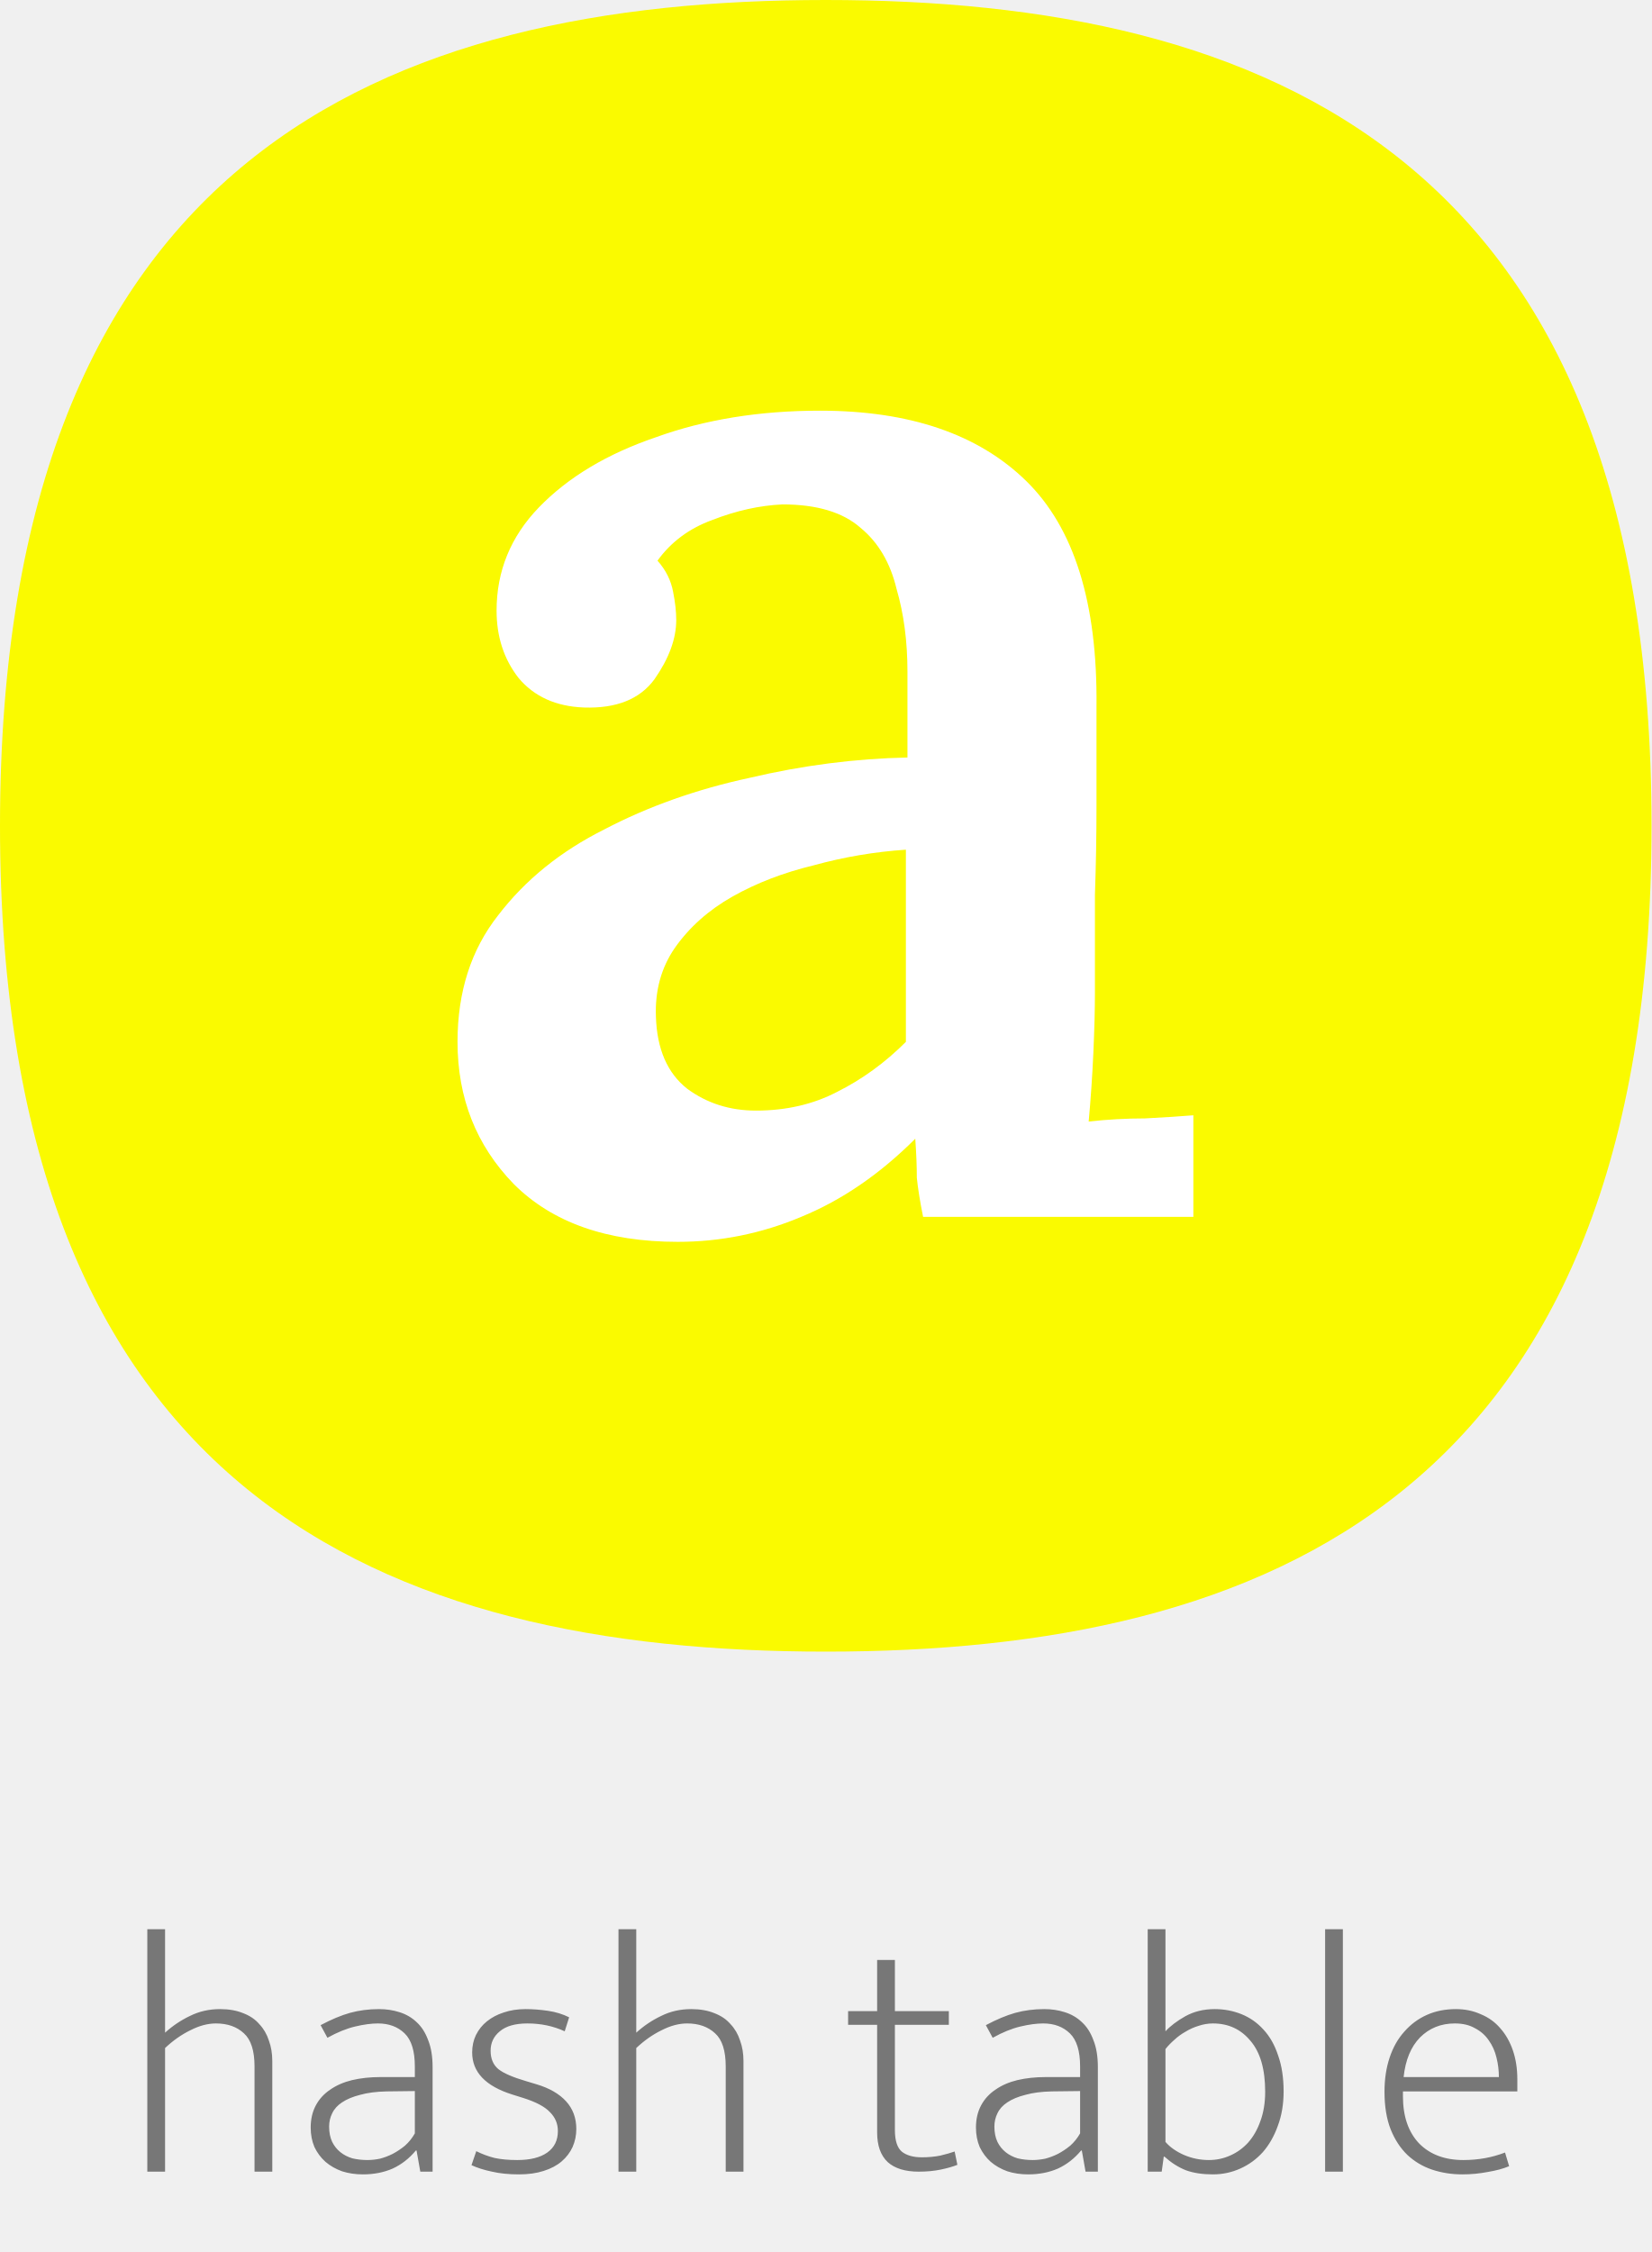
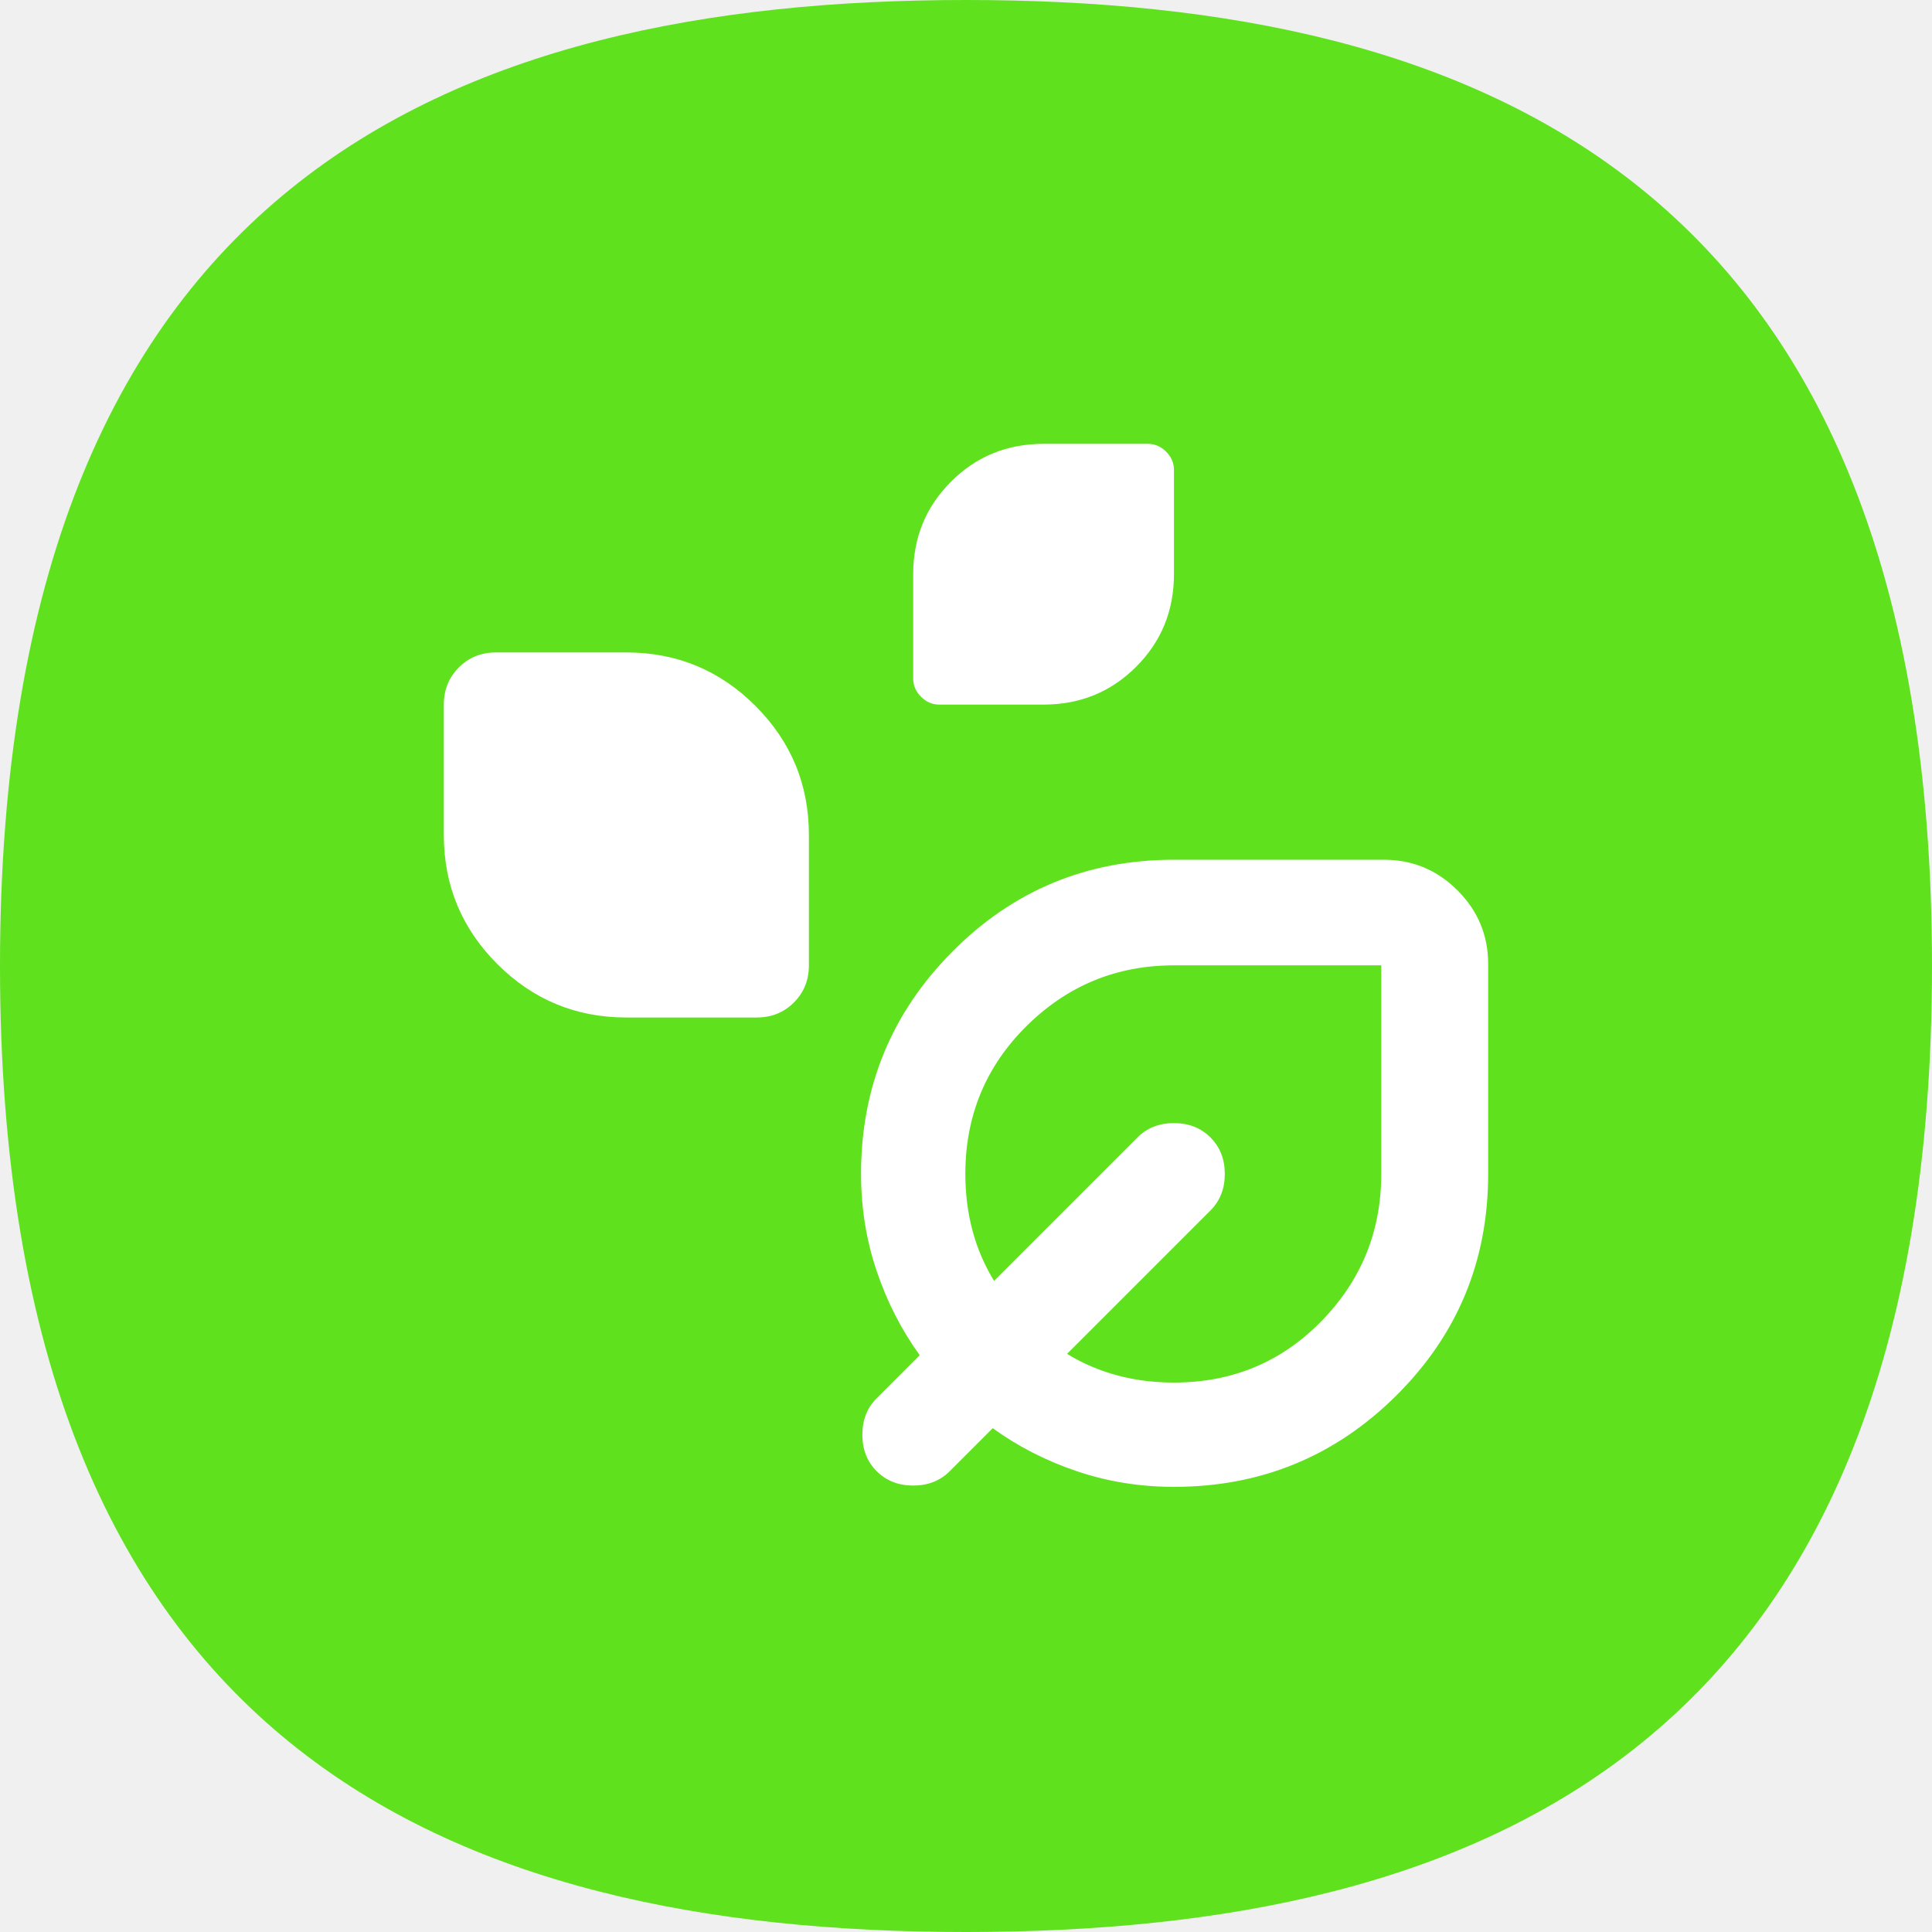
- <svg xmlns="http://www.w3.org/2000/svg" height="140" viewBox="0 0 740 1009" fill="none">
-   <path d="M73.961 973H66.005V864.37H73.961V910.729C77.327 907.669 81.05 905.17 85.13 903.232C89.21 901.192 93.698 900.172 98.594 900.172C102.572 900.172 106.04 900.784 108.998 902.008C111.956 903.13 114.353 904.762 116.189 906.904C118.127 908.944 119.555 911.392 120.473 914.248C121.493 917.002 122.003 920.062 122.003 923.428V973H114.047V925.876C114.047 918.838 112.466 913.891 109.304 911.035C106.142 908.077 101.96 906.598 96.758 906.598C93.086 906.598 89.261 907.618 85.283 909.658C81.305 911.596 77.531 914.248 73.961 917.614V973ZM143.647 907.363C148.441 904.813 152.827 902.977 156.805 901.855C160.885 900.733 165.22 900.172 169.81 900.172C173.074 900.172 176.134 900.631 178.99 901.549C181.948 902.467 184.498 903.946 186.64 905.986C188.884 908.026 190.618 910.729 191.842 914.095C193.168 917.359 193.831 921.388 193.831 926.182V973H188.323L186.64 963.514H186.334C183.376 967.084 179.908 969.787 175.93 971.623C171.952 973.357 167.515 974.224 162.619 974.224C159.253 974.224 156.142 973.765 153.286 972.847C150.43 971.827 147.931 970.399 145.789 968.563C143.749 966.727 142.117 964.534 140.893 961.984C139.771 959.332 139.21 956.425 139.21 953.263C139.21 949.489 139.975 946.174 141.505 943.318C143.035 940.462 145.177 938.116 147.931 936.28C150.685 934.342 153.949 932.914 157.723 931.996C161.599 931.078 165.883 930.619 170.575 930.619H185.875V925.876C185.875 918.94 184.345 913.993 181.285 911.035C178.225 908.077 174.247 906.598 169.351 906.598C166.393 906.598 162.976 907.057 159.1 907.975C155.224 908.893 151.093 910.576 146.707 913.024L143.647 907.363ZM185.875 936.892L173.176 937.045C168.586 937.147 164.659 937.657 161.395 938.575C158.131 939.391 155.428 940.513 153.286 941.941C151.246 943.267 149.767 944.899 148.849 946.837C147.931 948.673 147.472 950.662 147.472 952.804C147.472 955.456 147.931 957.751 148.849 959.689C149.767 961.525 150.991 963.055 152.521 964.279C154.051 965.503 155.836 966.421 157.876 967.033C160.018 967.543 162.262 967.798 164.608 967.798C166.444 967.798 168.331 967.594 170.269 967.186C172.207 966.676 174.094 965.962 175.93 965.044C177.868 964.024 179.704 962.8 181.438 961.372C183.172 959.842 184.651 958.006 185.875 955.864V936.892ZM253.025 910.117C247.925 907.771 242.366 906.598 236.348 906.598C230.84 906.598 226.709 907.771 223.955 910.117C221.201 912.361 219.824 915.268 219.824 918.838C219.824 922.408 220.997 925.162 223.343 927.1C225.689 928.936 229.82 930.721 235.736 932.455L240.326 933.832C246.14 935.566 250.577 938.116 253.637 941.482C256.697 944.848 258.227 948.979 258.227 953.875C258.227 956.731 257.666 959.434 256.544 961.984C255.422 964.432 253.79 966.574 251.648 968.41C249.506 970.246 246.803 971.674 243.539 972.694C240.377 973.714 236.705 974.224 232.523 974.224C227.933 974.224 223.904 973.816 220.436 973C216.968 972.286 213.908 971.317 211.256 970.093L213.398 963.82C216.05 965.146 218.804 966.166 221.66 966.88C224.516 967.492 227.882 967.798 231.758 967.798C237.572 967.798 242.06 966.676 245.222 964.432C248.384 962.188 249.965 958.975 249.965 954.793C249.965 951.529 248.792 948.724 246.446 946.378C244.202 943.93 240.173 941.788 234.359 939.952L229.463 938.422C217.529 934.648 211.562 928.375 211.562 919.603C211.562 916.747 212.123 914.146 213.245 911.8C214.469 909.352 216.101 907.312 218.141 905.68C220.283 903.946 222.782 902.62 225.638 901.702C228.596 900.682 231.86 900.172 235.43 900.172C238.694 900.172 242.06 900.427 245.528 900.937C248.996 901.447 252.158 902.416 255.014 903.844L253.025 910.117ZM285.083 973H277.127V864.37H285.083V910.729C288.449 907.669 292.172 905.17 296.252 903.232C300.332 901.192 304.82 900.172 309.716 900.172C313.694 900.172 317.162 900.784 320.12 902.008C323.078 903.13 325.475 904.762 327.311 906.904C329.249 908.944 330.677 911.392 331.595 914.248C332.615 917.002 333.125 920.062 333.125 923.428V973H325.169V925.876C325.169 918.838 323.588 913.891 320.426 911.035C317.264 908.077 313.082 906.598 307.88 906.598C304.208 906.598 300.383 907.618 296.405 909.658C292.427 911.596 288.653 914.248 285.083 917.614V973ZM425.143 907.21H400.969V954.334C400.969 959.128 402.04 962.392 404.182 964.126C406.324 965.758 409.282 966.574 413.056 966.574C416.014 966.574 418.768 966.319 421.318 965.809C423.868 965.197 426.01 964.585 427.744 963.973L428.968 969.94C426.928 970.756 424.429 971.47 421.471 972.082C418.513 972.694 415.249 973 411.679 973C405.559 973 400.918 971.572 397.756 968.716C394.594 965.758 393.013 961.321 393.013 955.405V907.21H380.008V901.09H393.013V878.14H400.969V901.09H425.143V907.21ZM441.728 907.363C446.522 904.813 450.908 902.977 454.886 901.855C458.966 900.733 463.301 900.172 467.891 900.172C471.155 900.172 474.215 900.631 477.071 901.549C480.029 902.467 482.579 903.946 484.721 905.986C486.965 908.026 488.699 910.729 489.923 914.095C491.249 917.359 491.912 921.388 491.912 926.182V973H486.404L484.721 963.514H484.415C481.457 967.084 477.989 969.787 474.011 971.623C470.033 973.357 465.596 974.224 460.7 974.224C457.334 974.224 454.223 973.765 451.367 972.847C448.511 971.827 446.012 970.399 443.87 968.563C441.83 966.727 440.198 964.534 438.974 961.984C437.852 959.332 437.291 956.425 437.291 953.263C437.291 949.489 438.056 946.174 439.586 943.318C441.116 940.462 443.258 938.116 446.012 936.28C448.766 934.342 452.03 932.914 455.804 931.996C459.68 931.078 463.964 930.619 468.656 930.619H483.956V925.876C483.956 918.94 482.426 913.993 479.366 911.035C476.306 908.077 472.328 906.598 467.432 906.598C464.474 906.598 461.057 907.057 457.181 907.975C453.305 908.893 449.174 910.576 444.788 913.024L441.728 907.363ZM483.956 936.892L471.257 937.045C466.667 937.147 462.74 937.657 459.476 938.575C456.212 939.391 453.509 940.513 451.367 941.941C449.327 943.267 447.848 944.899 446.93 946.837C446.012 948.673 445.553 950.662 445.553 952.804C445.553 955.456 446.012 957.751 446.93 959.689C447.848 961.525 449.072 963.055 450.602 964.279C452.132 965.503 453.917 966.421 455.957 967.033C458.099 967.543 460.343 967.798 462.689 967.798C464.525 967.798 466.412 967.594 468.35 967.186C470.288 966.676 472.175 965.962 474.011 965.044C475.949 964.024 477.785 962.8 479.519 961.372C481.253 959.842 482.732 958.006 483.956 955.864V936.892ZM575.141 937.045C575.141 942.757 574.274 947.908 572.54 952.498C570.908 957.088 568.664 961.015 565.808 964.279C562.952 967.441 559.586 969.889 555.71 971.623C551.834 973.357 547.754 974.224 543.47 974.224C538.778 974.224 534.749 973.612 531.383 972.388C528.017 971.062 524.804 969.022 521.744 966.268H521.438L520.52 973H514.247V864.37H522.203V910.117C524.345 907.771 527.303 905.527 531.077 903.385C534.953 901.243 539.339 900.172 544.235 900.172C548.519 900.172 552.548 900.937 556.322 902.467C560.096 903.997 563.36 906.292 566.114 909.352C568.97 912.412 571.163 916.288 572.693 920.98C574.325 925.57 575.141 930.925 575.141 937.045ZM566.879 937.198C566.879 927.1 564.686 919.501 560.3 914.401C556.016 909.199 550.406 906.598 543.47 906.598C541.328 906.598 539.186 906.955 537.044 907.669C535.004 908.281 533.066 909.148 531.23 910.27C529.394 911.29 527.711 912.514 526.181 913.942C524.651 915.268 523.325 916.645 522.203 918.073V959.689C524.243 962.035 526.997 963.973 530.465 965.503C534.035 967.033 537.758 967.798 541.634 967.798C545 967.798 548.162 967.135 551.12 965.809C554.18 964.483 556.883 962.545 559.229 959.995C561.575 957.343 563.411 954.13 564.737 950.356C566.165 946.48 566.879 942.094 566.879 937.198ZM593.736 973V864.37H601.692V973H593.736ZM679.861 937.045H628.606V939.187C628.606 948.163 631.003 955.201 635.797 960.301C640.693 965.299 647.323 967.798 655.687 967.798C662.317 967.798 668.539 966.676 674.353 964.432L676.189 970.552C673.537 971.674 670.324 972.541 666.55 973.153C662.878 973.867 659.104 974.224 655.228 974.224C650.434 974.224 645.895 973.51 641.611 972.082C637.429 970.654 633.757 968.461 630.595 965.503C627.433 962.443 624.934 958.618 623.098 954.028C621.262 949.336 620.344 943.726 620.344 937.198C620.344 931.588 621.109 926.488 622.639 921.898C624.169 917.308 626.362 913.432 629.218 910.27C632.074 907.006 635.44 904.507 639.316 902.773C643.192 901.039 647.527 900.172 652.321 900.172C656.401 900.172 660.124 900.937 663.49 902.467C666.958 903.895 669.865 905.986 672.211 908.74C674.659 911.494 676.546 914.809 677.872 918.685C679.198 922.561 679.861 926.845 679.861 931.537V937.045ZM671.599 930.619C671.599 927.661 671.242 924.754 670.528 921.898C669.814 918.94 668.641 916.339 667.009 914.095C665.479 911.851 663.439 910.066 660.889 908.74C658.441 907.312 655.432 906.598 651.862 906.598C645.64 906.598 640.438 908.689 636.256 912.871C632.176 917.053 629.728 922.969 628.912 930.619H671.599Z" fill="#777777" />
-   <path d="M0 370C0 70 173 0 370 0C567 0 740 70 740 370C740 670 567 740 370 740C173 740 0 670 0 370Z" fill="#FAFA00" />
-   <path d="M413.6 545.2C412.2 538.2 411.267 532.367 410.8 527.7C410.8 522.567 410.567 516.733 410.1 510.2C394.233 526.067 377.2 537.733 359 545.2C341.267 552.667 322.833 556.4 303.7 556.4C271.967 556.4 247.467 547.767 230.2 530.5C213.4 513.233 205 492 205 466.8C205 444.4 211.067 425.5 223.2 410.1C235.333 394.233 251.2 381.4 270.8 371.6C290.4 361.333 312.1 353.633 335.9 348.5C359.7 342.9 383.267 339.867 406.6 339.4V300.9C406.6 287.367 404.967 275 401.7 263.8C398.9 252.133 393.533 243.033 385.6 236.5C377.667 229.5 366 226 350.6 226C340.333 226.467 329.833 228.8 319.1 233C308.833 236.733 300.667 242.8 294.6 251.2C298.333 255.4 300.667 260.067 301.6 265.2C302.533 269.867 303 274.067 303 277.8C303 286.2 299.733 295.067 293.2 304.4C286.667 313.267 276.167 317.467 261.7 317C249.1 316.533 239.3 312.1 232.3 303.7C225.767 295.3 222.5 285.267 222.5 273.6C222.5 255.867 228.8 240.467 241.4 227.4C254.467 213.867 271.967 203.367 293.9 195.9C315.833 187.967 340.333 184 367.4 184C407.533 184 438.333 194.5 459.8 215.5C481.267 236.5 491.767 270.1 491.3 316.3C491.3 332.633 491.3 347.567 491.3 361.1C491.3 374.167 491.067 387.467 490.6 401C490.6 414.067 490.6 428.767 490.6 445.1C490.6 452.1 490.367 460.967 489.9 471.7C489.433 481.967 488.733 492.233 487.8 502.5C496.2 501.567 504.6 501.1 513 501.1C521.867 500.633 529.1 500.167 534.7 499.7V545.2H413.6ZM405.9 380.7C391.9 381.633 378.133 383.967 364.6 387.7C351.067 390.967 338.933 395.633 328.2 401.7C317.467 407.767 308.833 415.467 302.3 424.8C296.233 433.667 293.433 443.933 293.9 455.6C294.367 470.067 299.033 480.8 307.9 487.8C316.767 494.333 327.033 497.6 338.7 497.6C352.233 497.6 364.367 494.8 375.1 489.2C386.3 483.6 396.567 476.133 405.9 466.8C405.9 462.133 405.9 457.233 405.9 452.1C405.9 446.967 405.9 441.833 405.9 436.7C405.9 430.167 405.9 422 405.9 412.2C405.9 402.4 405.9 391.9 405.9 380.7Z" fill="white" />
+ <svg xmlns="http://www.w3.org/2000/svg" width="100" height="100" viewBox="0 0 740 740" fill="#5FE11E">
+   <path d="M0 370C0 70 173 0 370 0C567 0 740 70 740 370C740 670 567 740 370 740C173 740 0 670 0 370Z" />
+   <path d="M359.763 269.875C357.099 269.875 354.769 268.876 352.772 266.879C350.774 264.881 349.775 262.551 349.775 259.888V219.938C349.775 205.955 354.603 194.137 364.257 184.482C373.912 174.827 385.73 170 399.713 170H439.663C442.326 170 444.657 170.999 446.654 172.996C448.652 174.994 449.65 177.324 449.65 179.988V219.938C449.65 233.92 444.823 245.739 435.169 255.393C425.514 265.048 413.695 269.875 399.713 269.875H359.763ZM239.913 389.725C220.603 389.725 204.124 382.901 190.474 369.251C176.825 355.601 170 339.122 170 319.813V269.875C170 264.216 171.914 259.471 175.743 255.643C179.571 251.814 184.315 249.9 189.975 249.9H239.913C259.222 249.9 275.701 256.725 289.351 270.375C303 284.024 309.825 300.504 309.825 319.813V369.75C309.825 375.41 307.911 380.154 304.082 383.983C300.254 387.811 295.51 389.725 289.85 389.725H239.913ZM449.65 569.501C436.667 569.501 424.265 567.503 412.447 563.508C400.628 559.513 389.892 554.02 380.237 547.029L363.758 563.508C360.096 567.17 355.435 569.001 349.775 569.001C344.116 569.001 339.455 567.17 335.793 563.508C332.131 559.846 330.3 555.185 330.3 549.526C330.3 543.866 332.131 539.205 335.793 535.543L352.272 519.064C345.281 509.409 339.788 498.672 335.793 486.854C331.798 475.035 329.8 462.634 329.8 449.65C329.8 416.359 341.452 387.978 364.757 364.507C388.061 341.036 416.359 329.301 449.65 329.301H530.05C541.036 329.301 550.441 333.213 558.265 341.036C566.088 348.86 570 358.265 570 369.251V449.65C570 482.942 558.265 511.24 534.794 534.544C511.323 557.849 482.942 569.501 449.65 569.501ZM449.65 529.551C471.956 529.551 490.766 521.727 506.08 506.08C521.394 490.433 529.051 471.623 529.051 449.65V369.75H449.65C427.678 369.75 408.868 377.491 393.221 392.971C377.574 408.452 369.75 427.345 369.75 449.65C369.75 457.308 370.666 464.548 372.497 471.373C374.328 478.198 377.074 484.607 380.737 490.599L435.668 435.668C439.33 432.006 443.991 430.175 449.65 430.175C455.31 430.175 459.971 432.006 463.633 435.668C467.295 439.33 469.126 443.991 469.126 449.65C469.126 455.31 467.295 459.971 463.633 463.633L408.702 518.564C414.694 522.226 421.103 524.973 427.928 526.804C434.752 528.635 441.993 529.551 449.65 529.551Z" fill="white" />
</svg>
